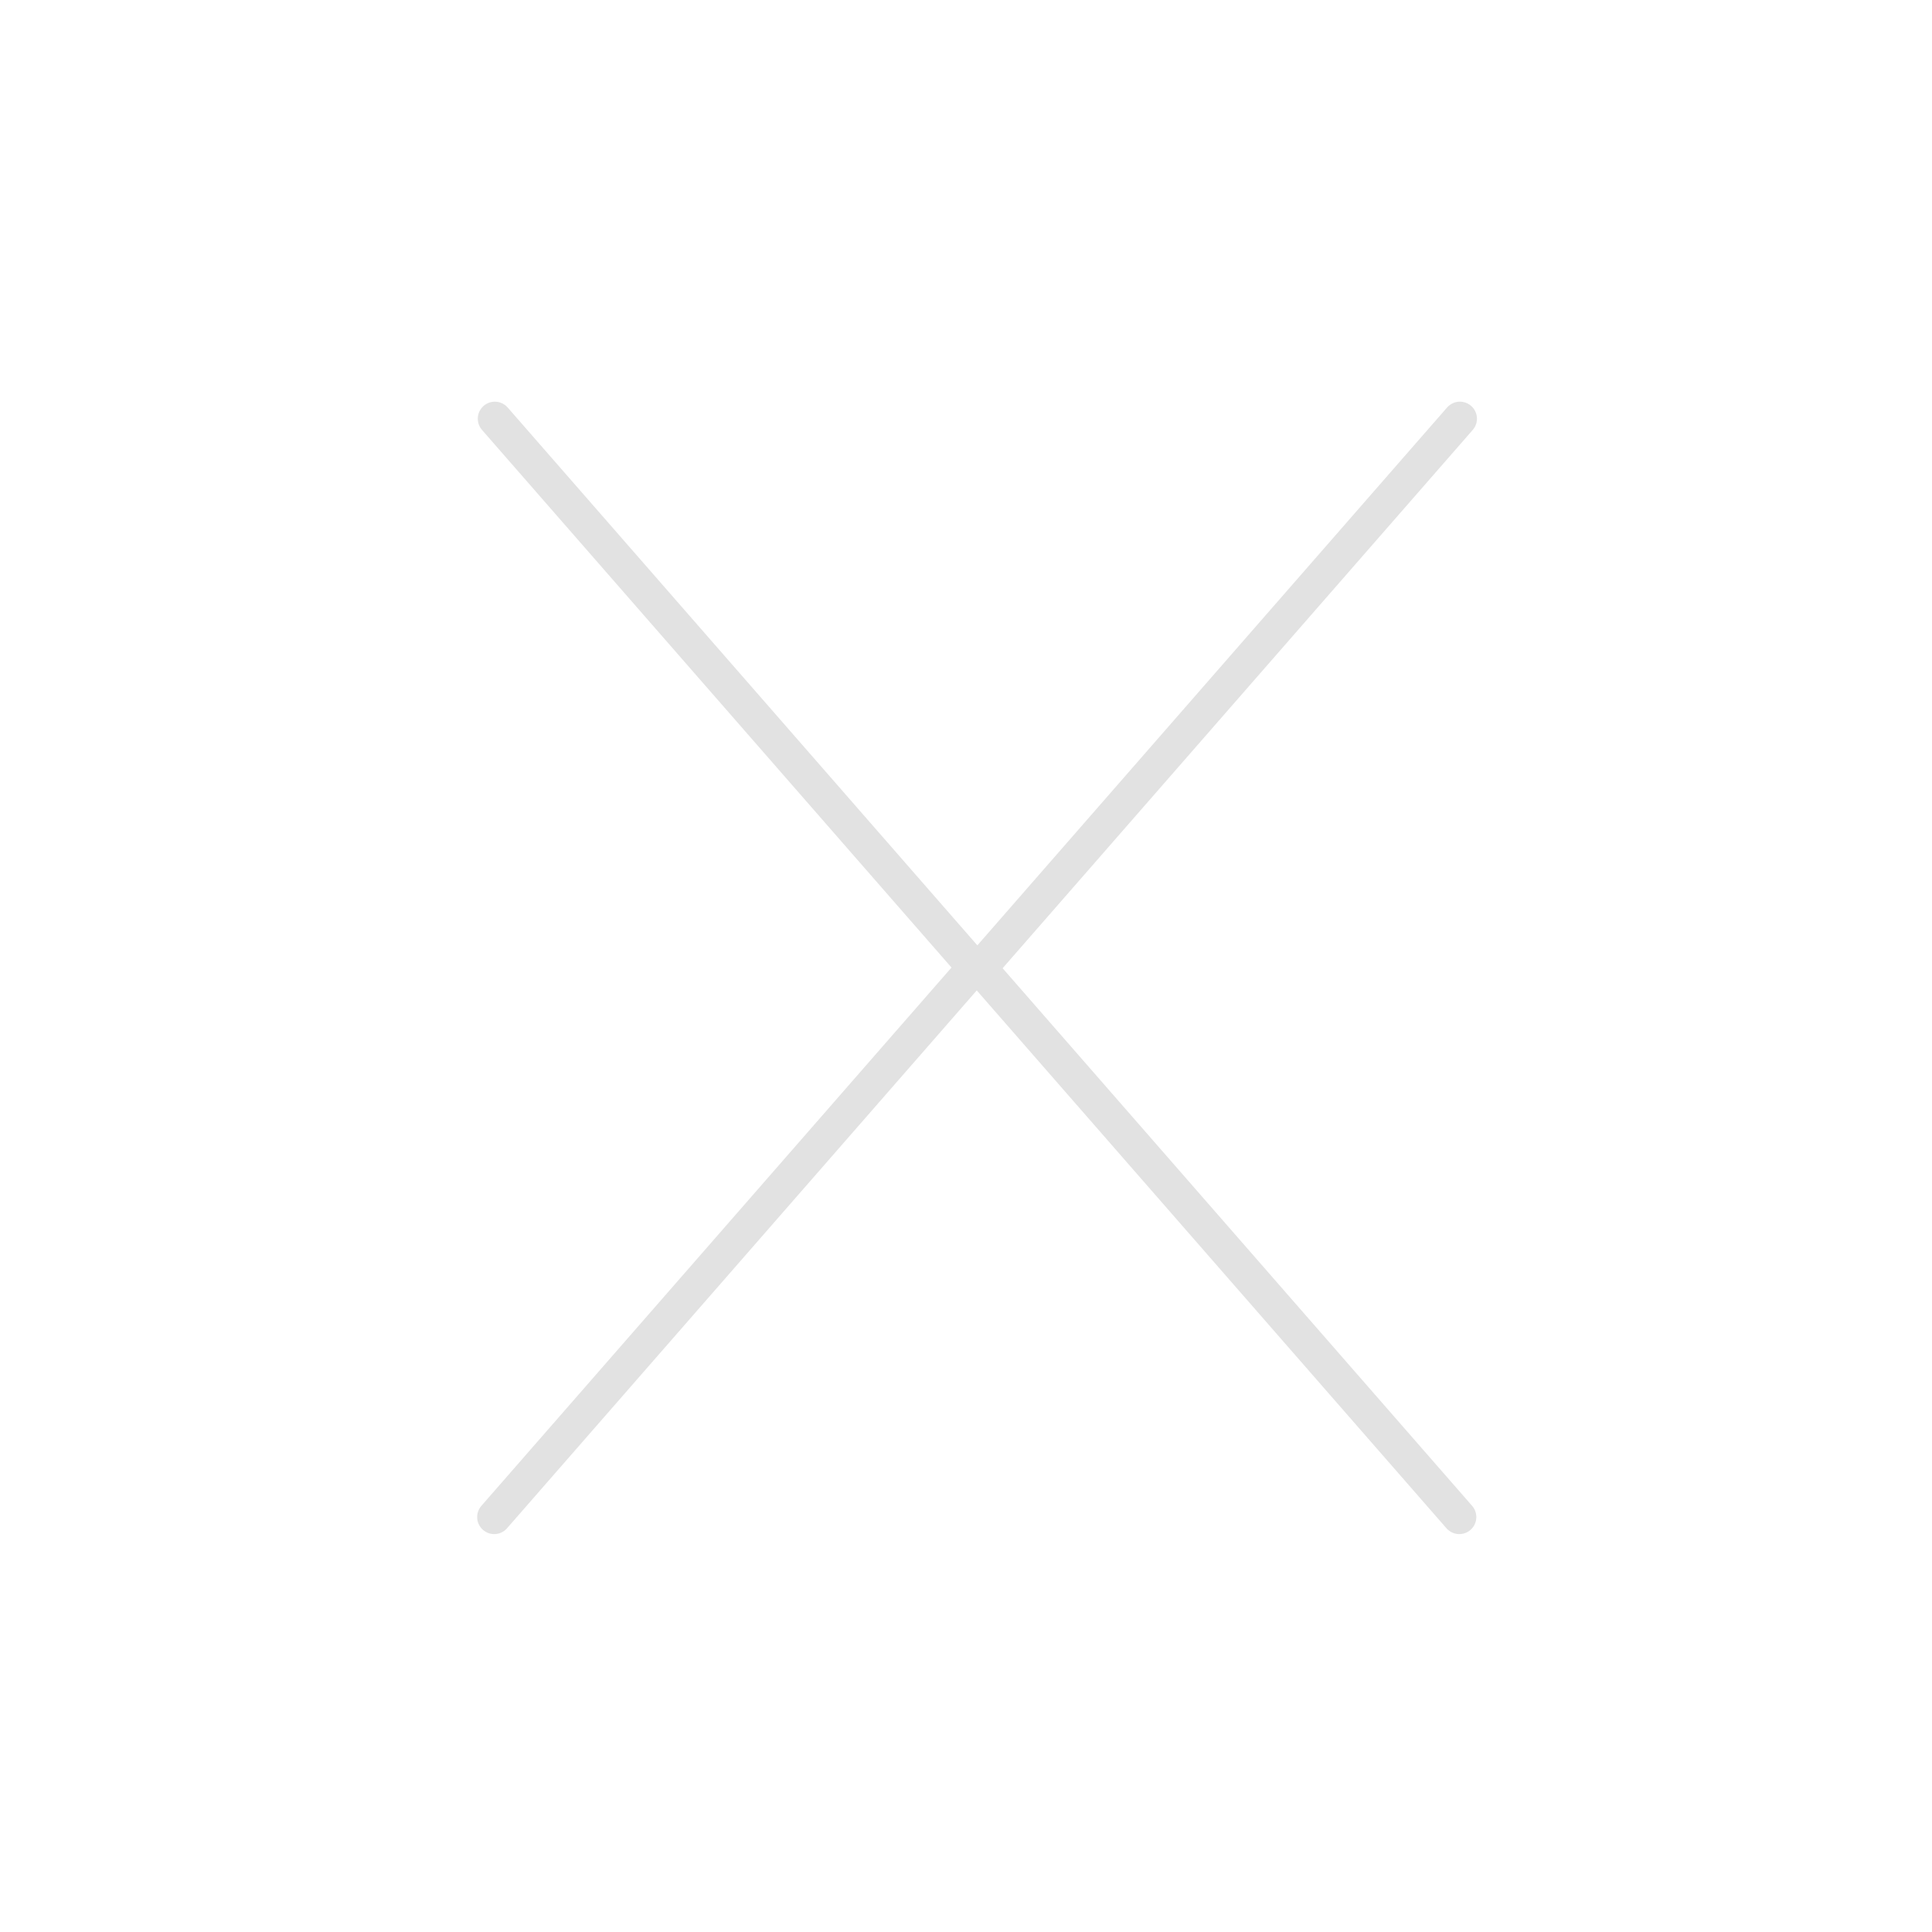
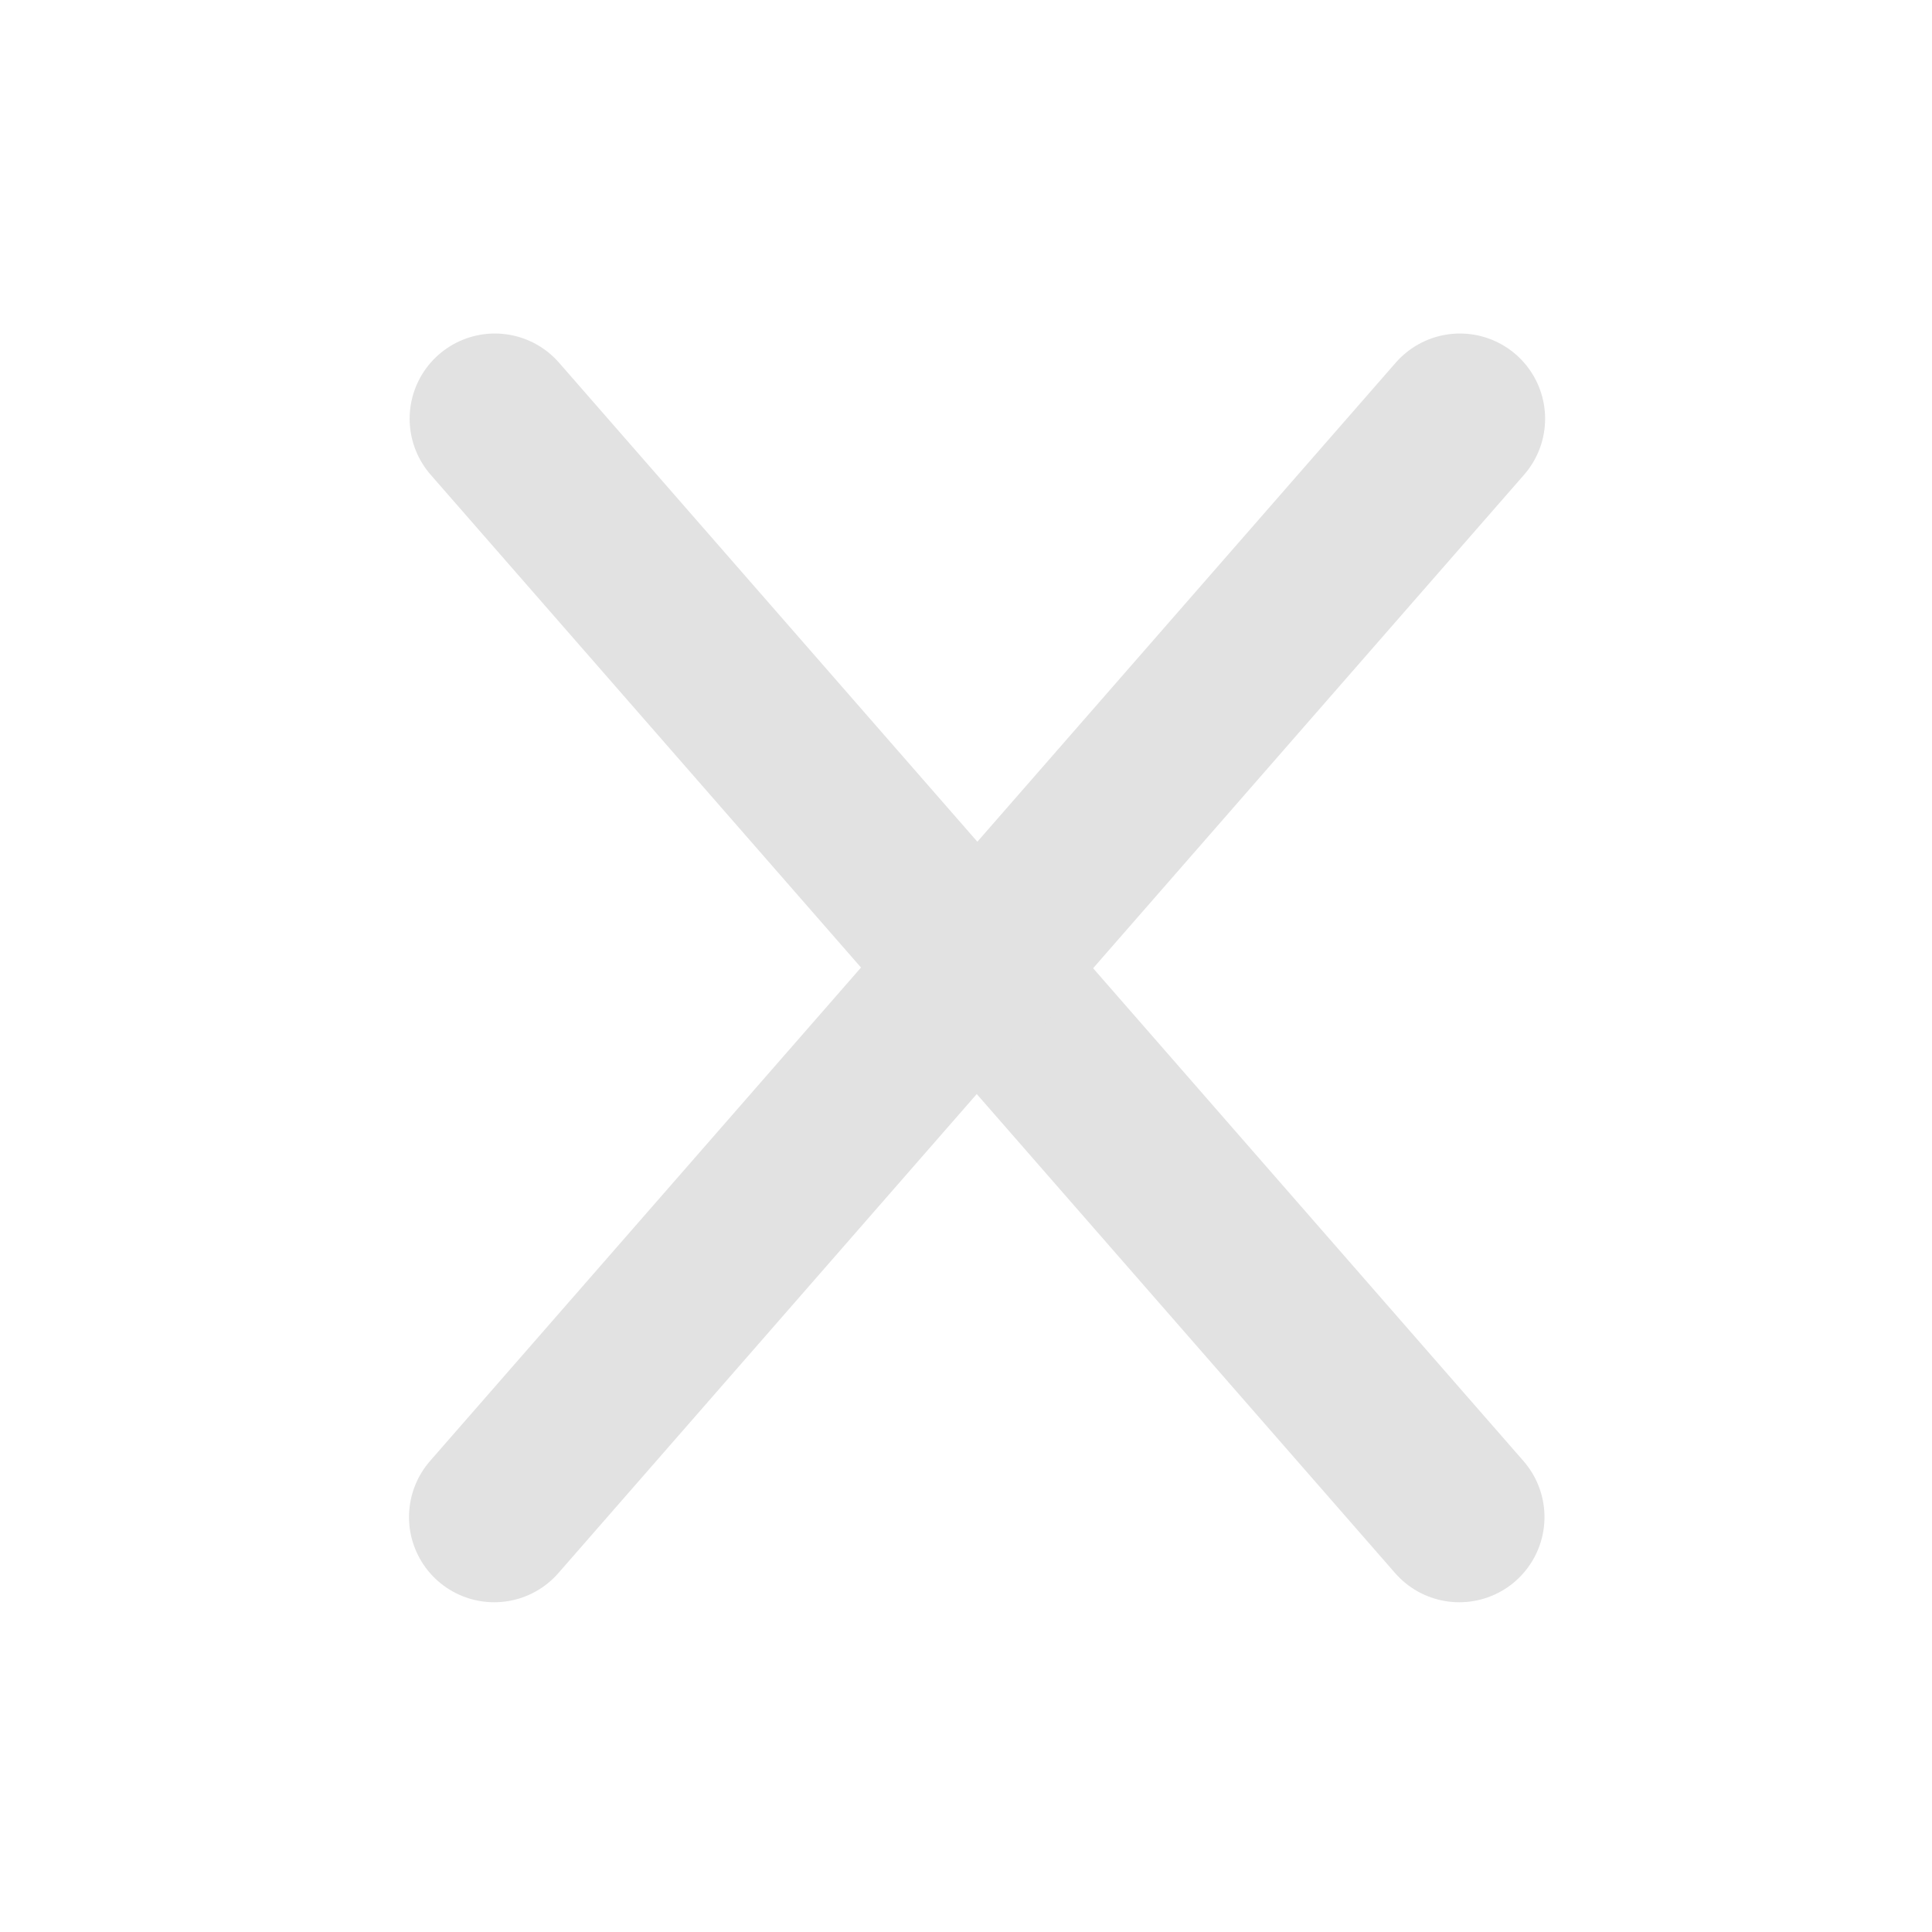
<svg xmlns="http://www.w3.org/2000/svg" version="1.1" id="Слой_1" x="0px" y="0px" width="283.46px" height="283.46px" viewBox="0 0 283.46 283.46" style="enable-background:new 0 0 283.46 283.46;" xml:space="preserve">
  <defs id="defs15" />
  <circle style="fill:none" cx="141.73" cy="141.73" r="141.73" id="circle3" />
  <path style="fill:none;stroke:#E2E2E2;stroke-width:5;stroke-miterlimit:10;" d="M214.515,245.396" id="path5" />
  <path style="fill:none;stroke:#E2E2E2;stroke-width:5;stroke-miterlimit:10;" d="M73.253,245.396" id="path7" />
-   <polyline style="fill:none;stroke:#E2E2E2;stroke-width:5;stroke-linecap:round;stroke-linejoin:round;stroke-miterlimit:10;" points="  214.104,222.58 143.308,141.513 72.509,222.58 " id="polyline9" />
-   <polyline style="fill:none;stroke:#E2E2E2;stroke-width:5;stroke-linecap:round;stroke-linejoin:round;stroke-miterlimit:10;" points="  72.601,61.433 143.397,142.5 214.196,61.433 " id="polyline11" />
+   <polyline style="fill:none;stroke:#E2E2E2;stroke-width:25;stroke-linecap:round;stroke-linejoin:round;stroke-miterlimit:10;" points="  214.104,222.58 143.308,141.513 72.509,222.58 " id="polyline9" />
+   <polyline style="fill:none;stroke:#E2E2E2;stroke-width:25;stroke-linecap:round;stroke-linejoin:round;stroke-miterlimit:10;" points="  72.601,61.433 143.397,142.5 214.196,61.433 " id="polyline11" />
</svg>
